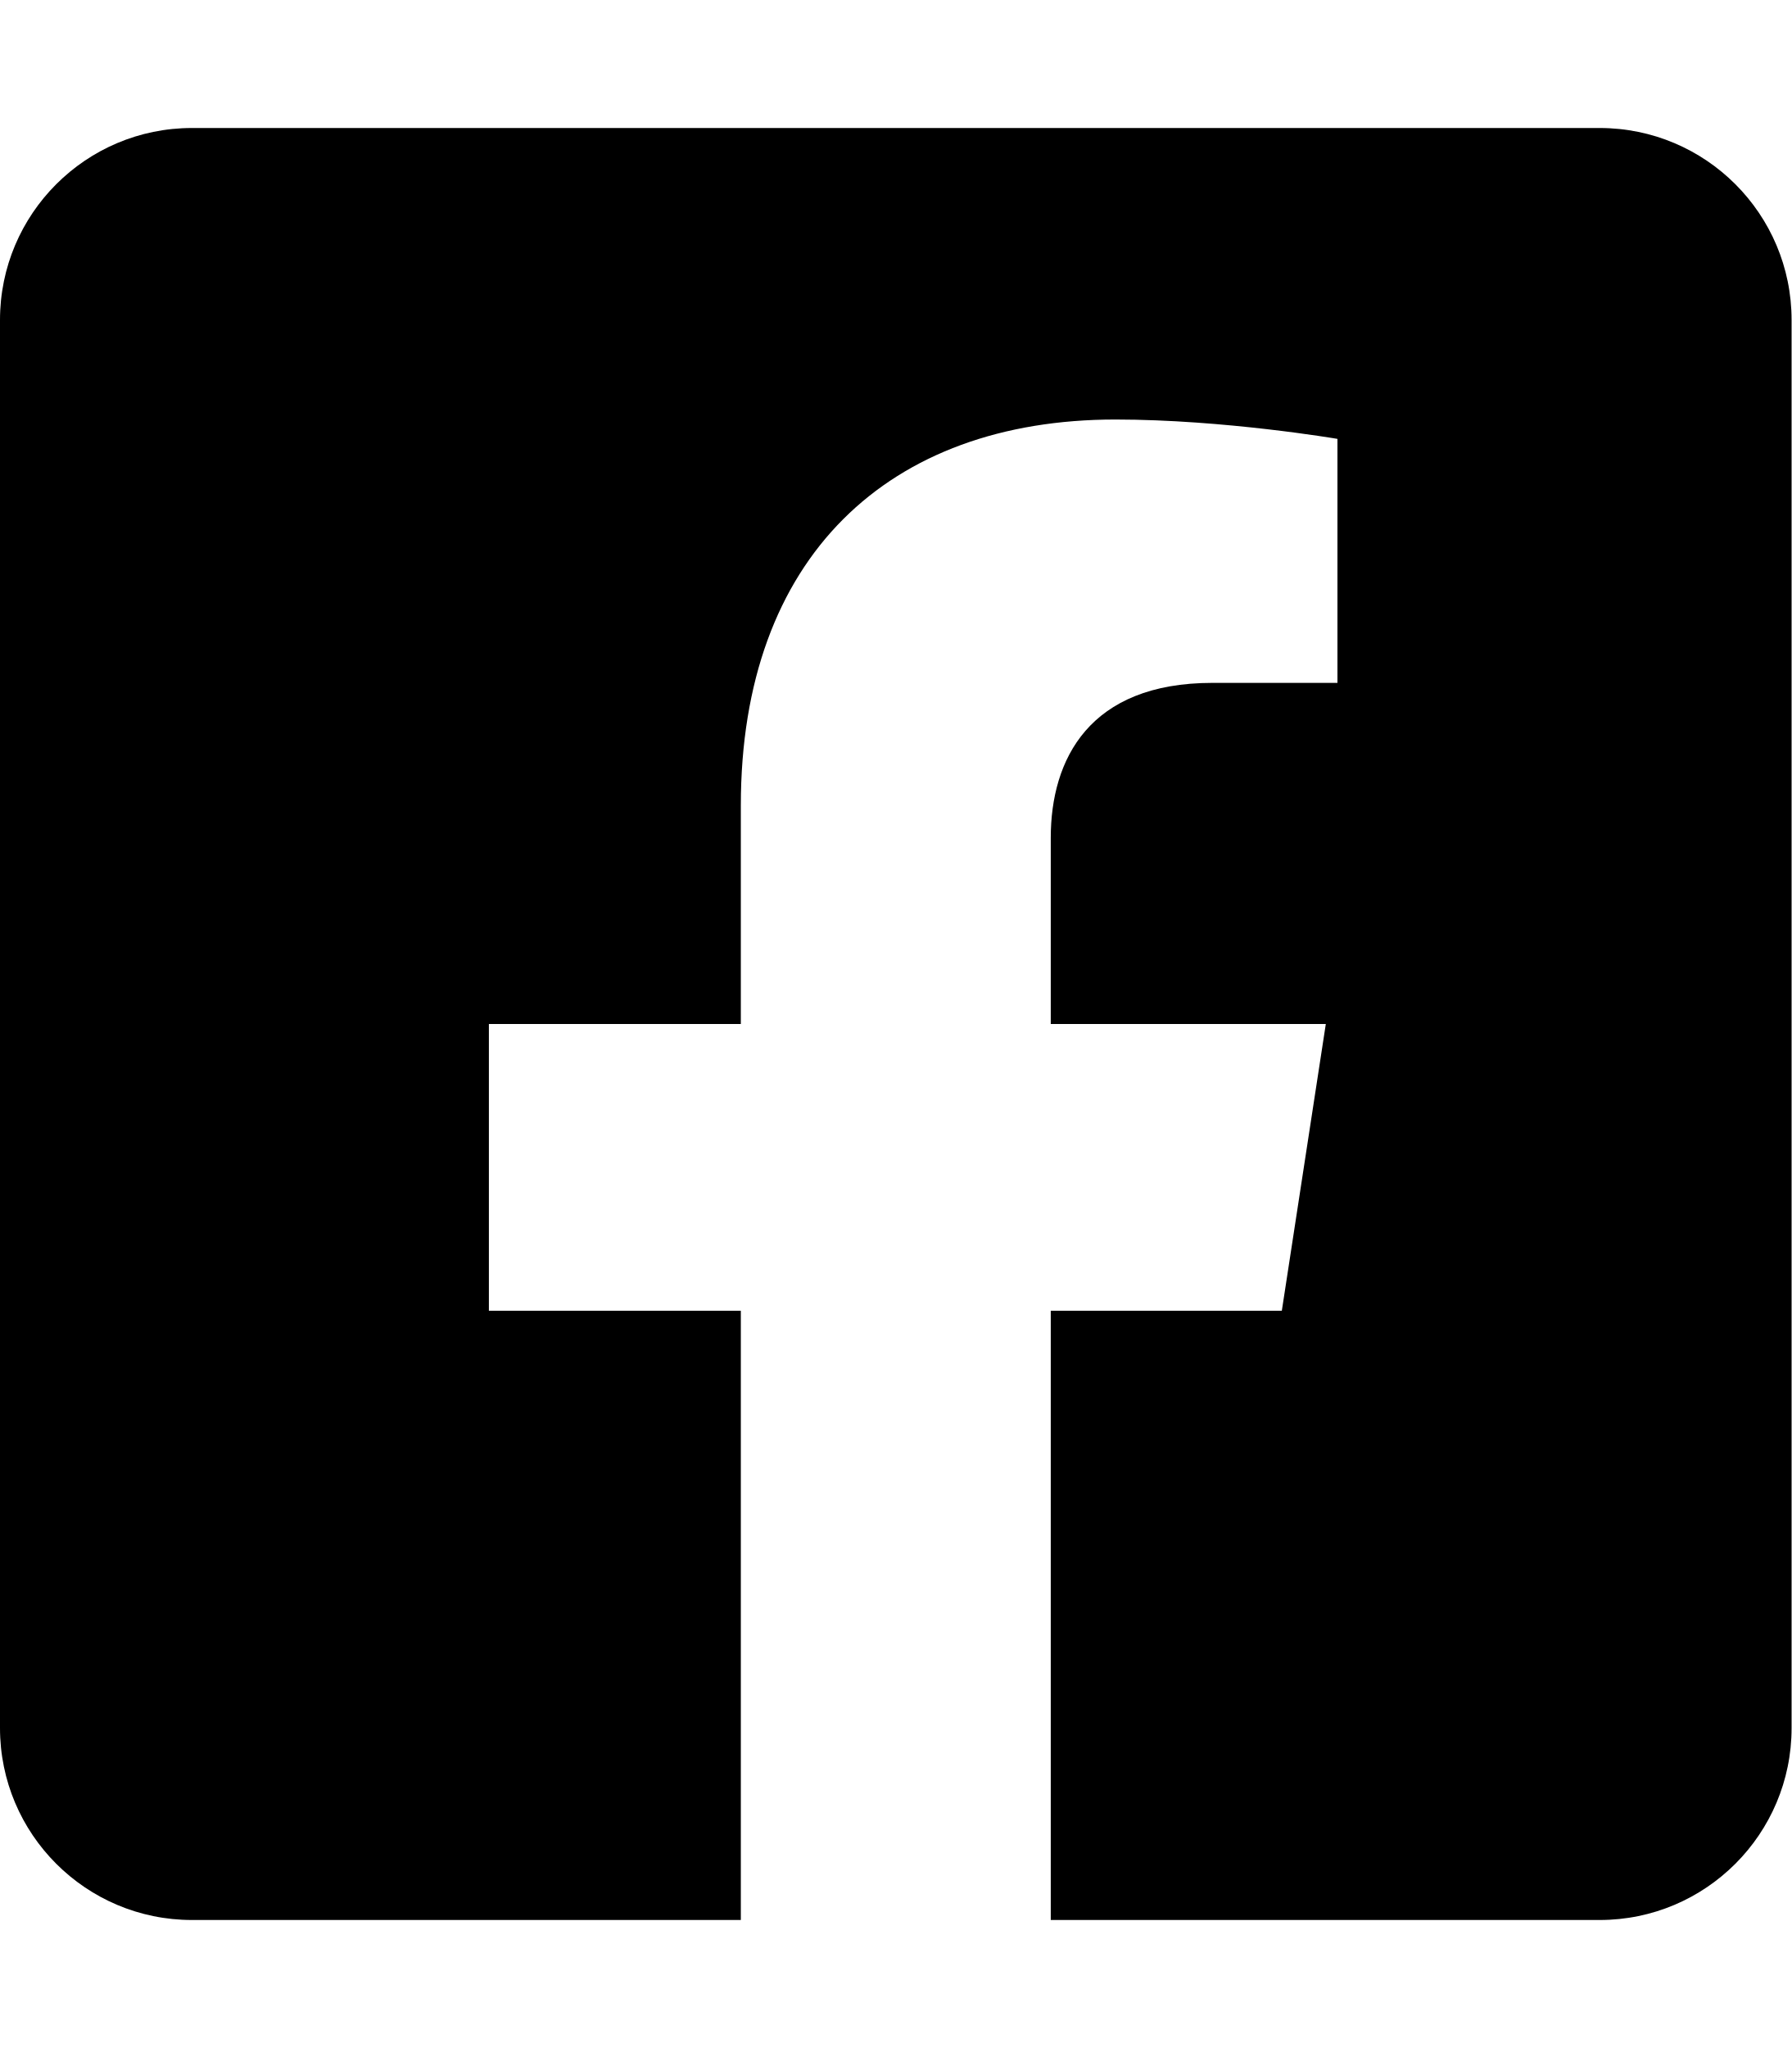
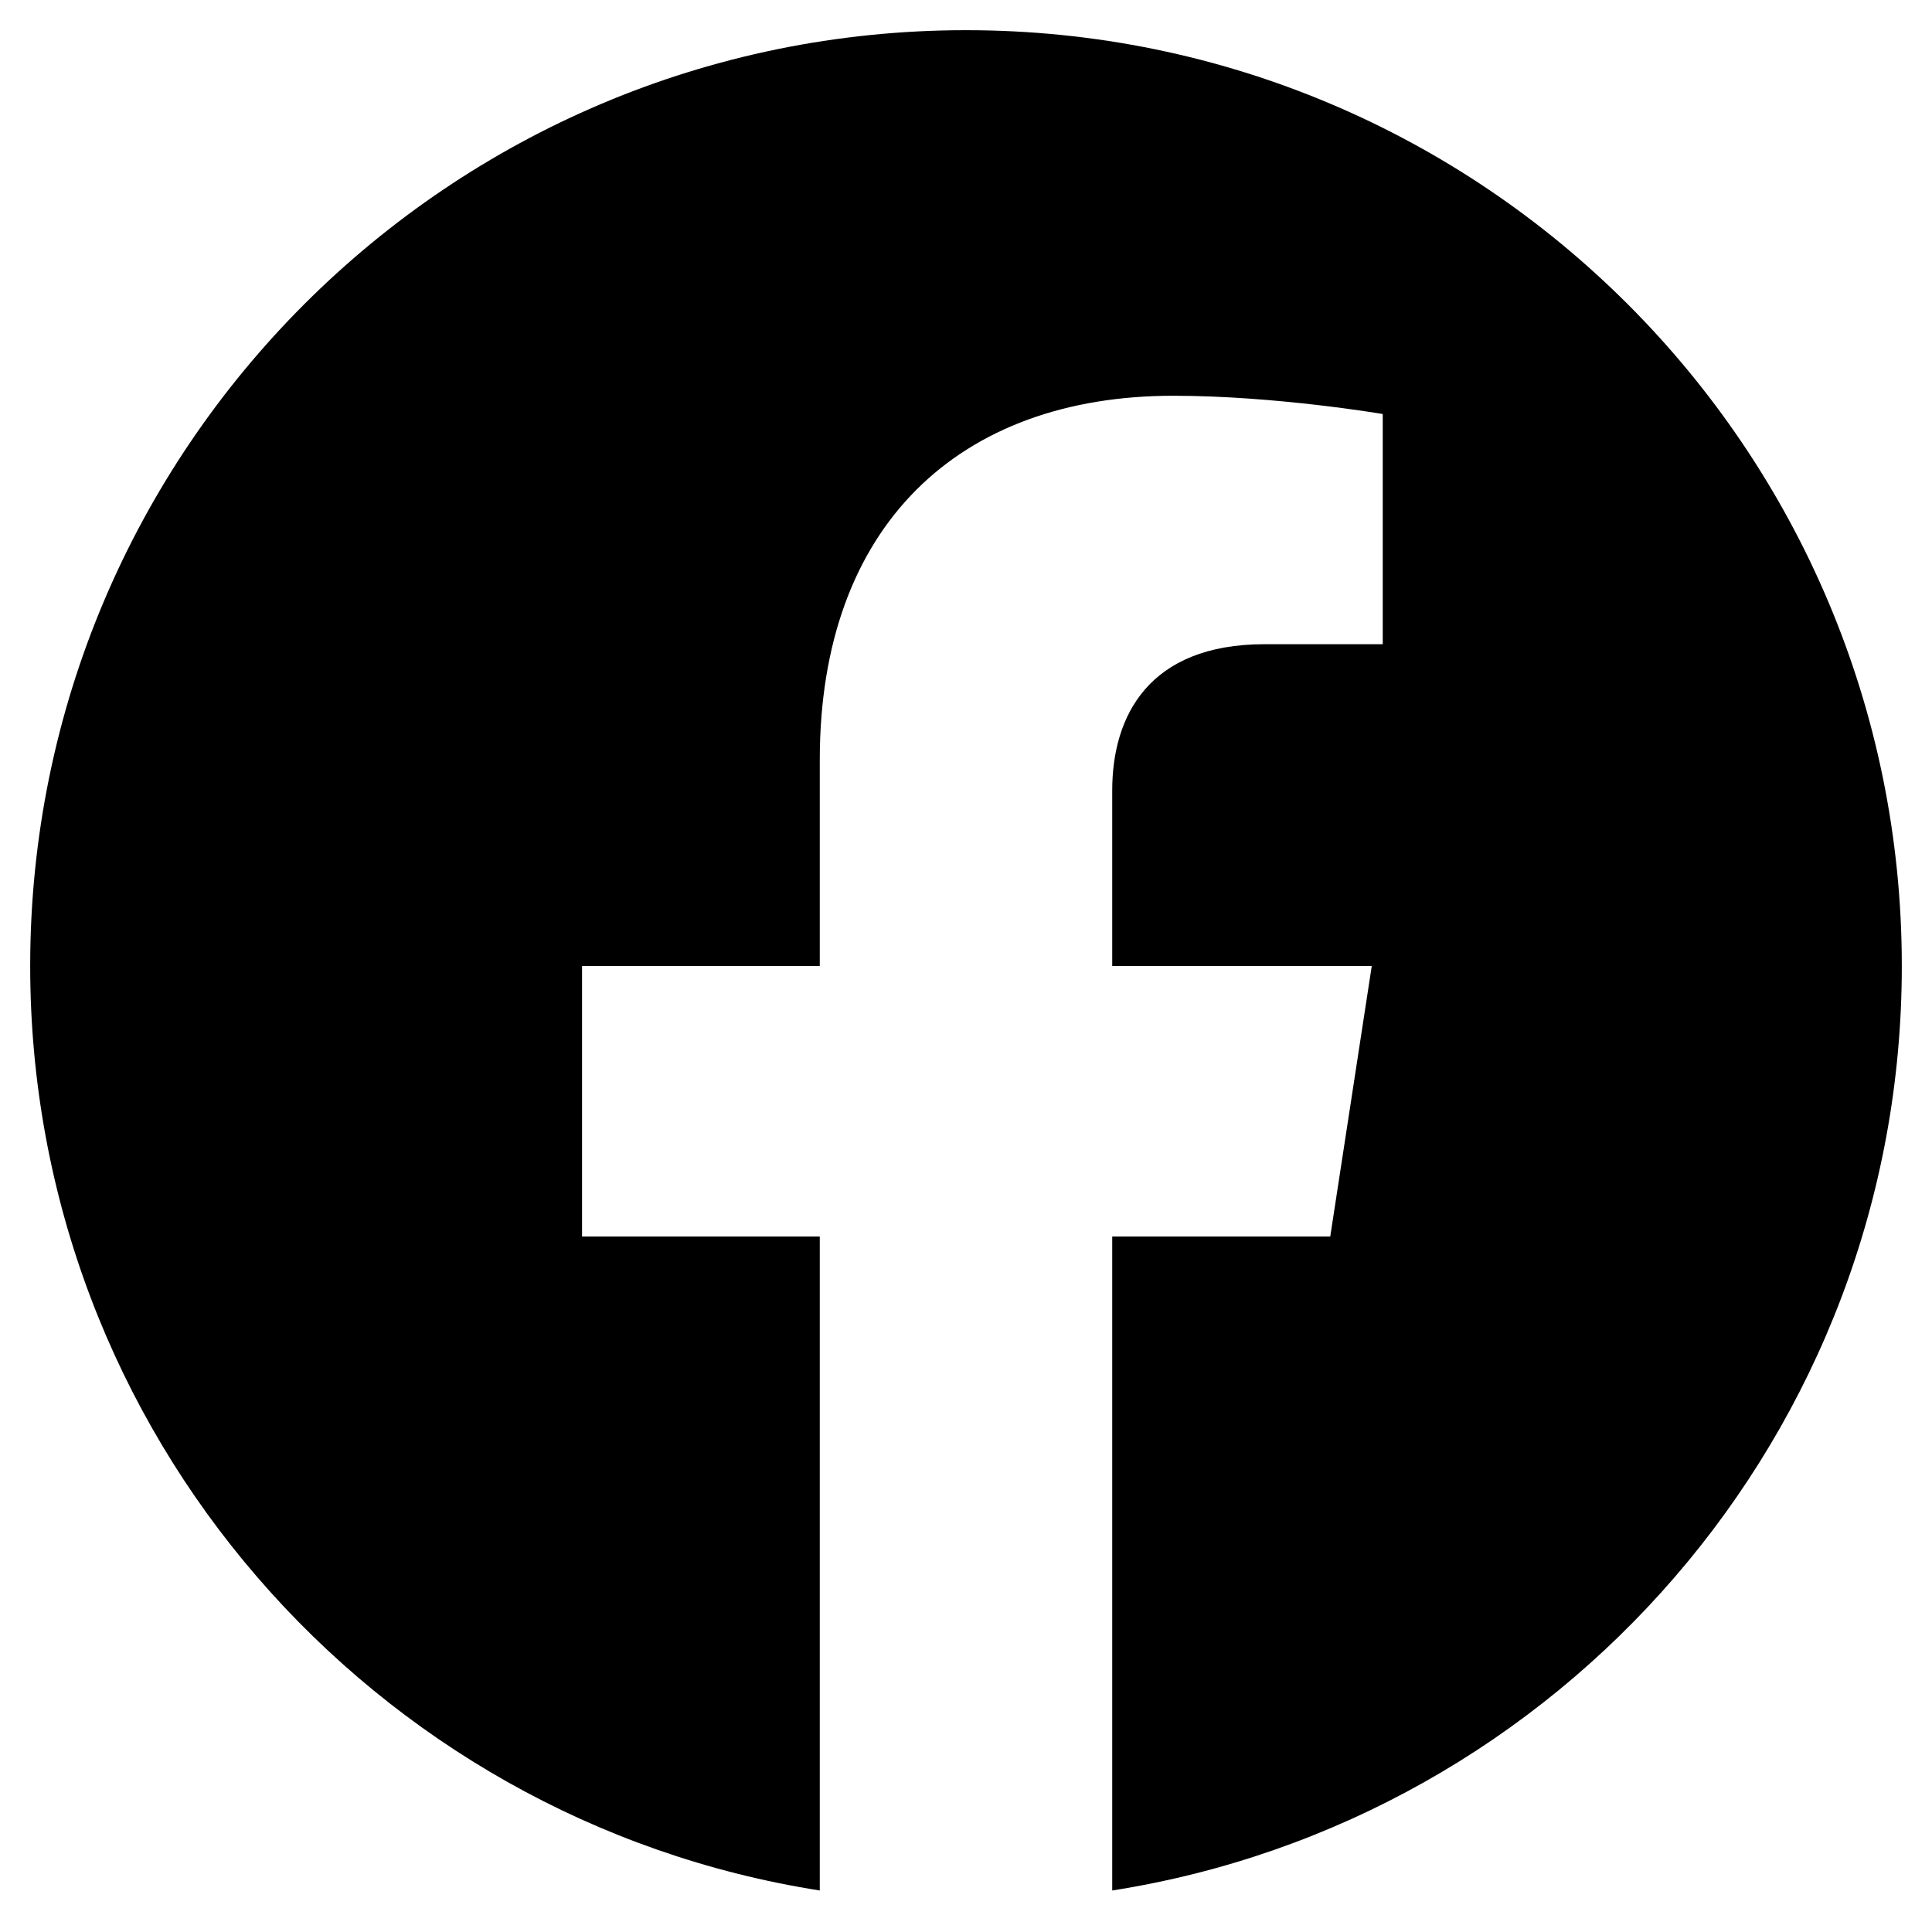
- <svg xmlns="http://www.w3.org/2000/svg" class="fb icon" viewBox="0 0 448 512">
-   <path d="M400 32H48A48 48 0 0 0 0 80v352a48 48 0 0 0 48 48h137.25V327.69h-63V256h63v-54.64c0-62.15 37-96.48 93.67-96.48 27.14 0 55.52 4.84 55.52 4.84v61h-31.27c-30.81 0-40.42 19.12-40.42 38.73V256h68.78l-11 71.69h-57.78V480H400a48 48 0 0 0 48-48V80a48 48 0 0 0-48-48z" />
+ <svg xmlns="http://www.w3.org/2000/svg" class="fb icon" viewBox="0 0 512 512">
+   <path d="M504 256C504 119 393 8 256 8S8 119 8 256c0 123.78 90.69 226.38 209.25 245V327.69h-63V256h63v-54.64c0-62.15 37-96.48 93.67-96.48 27.14 0 55.52 4.84 55.52 4.84v61h-31.28c-30.8 0-40.41 19.12-40.41 38.73V256h68.78l-11 71.69h-57.78V501C413.31 482.38 504 379.78 504 256z" />
</svg>
